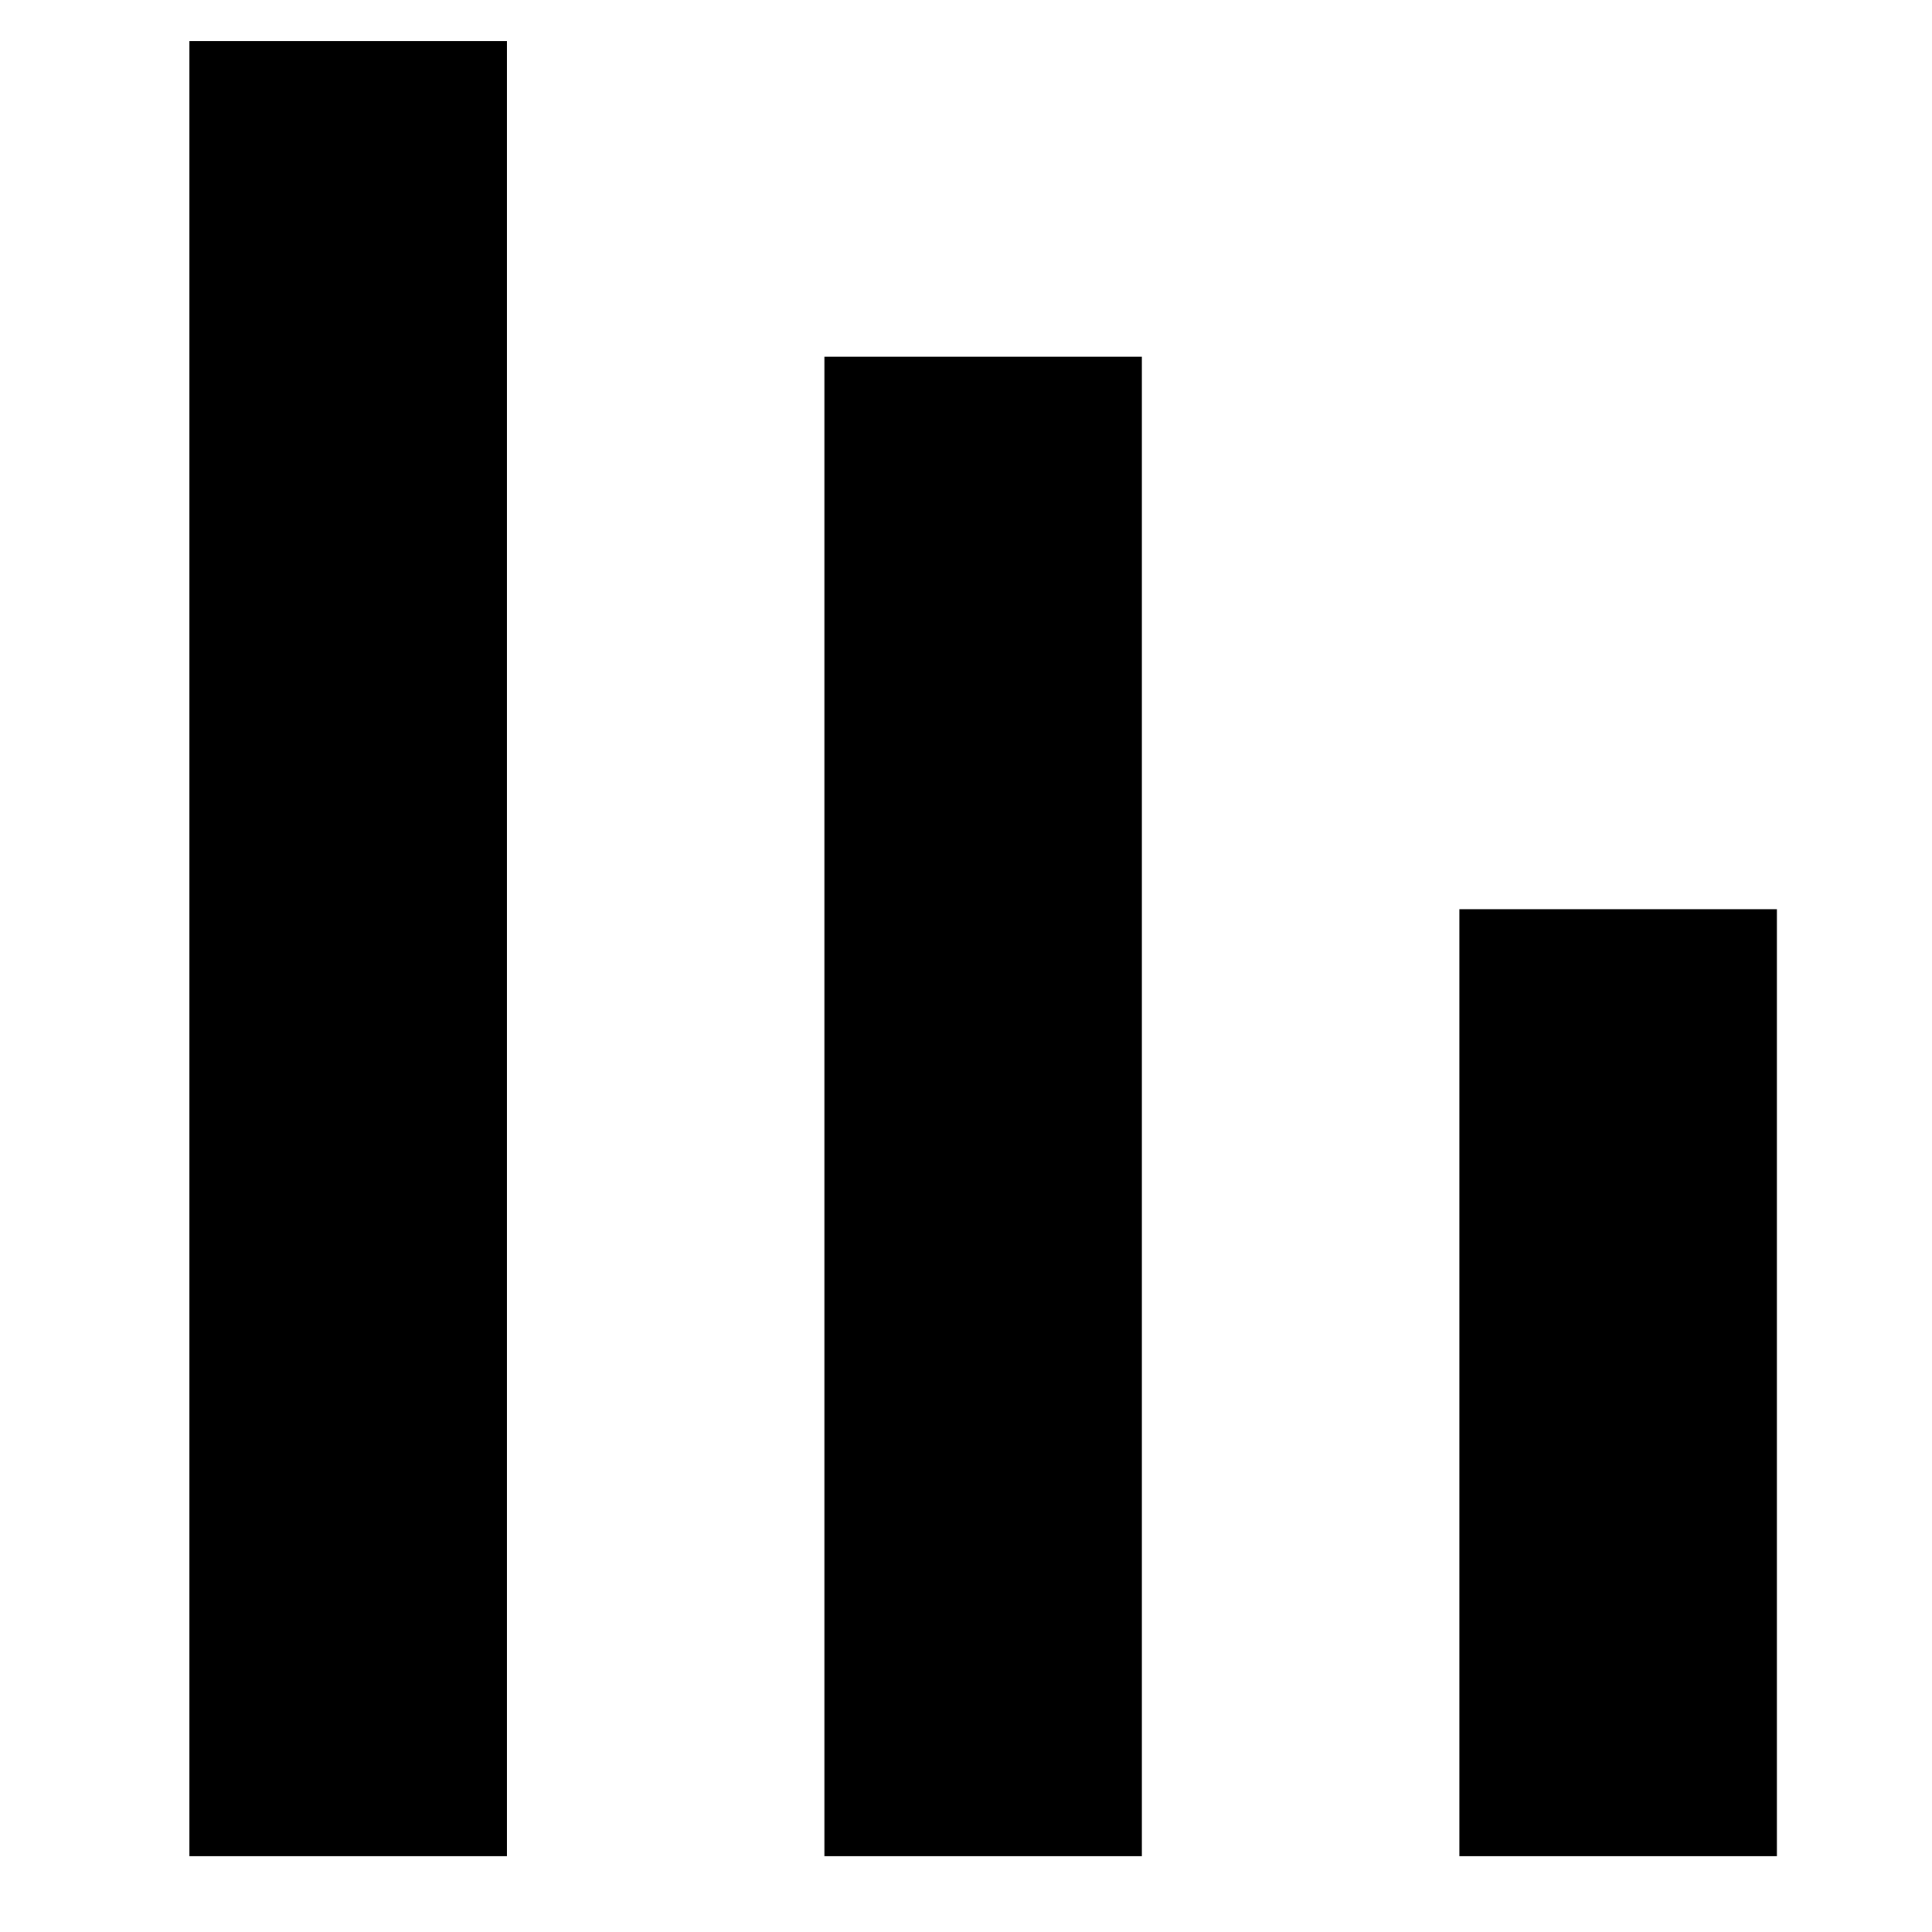
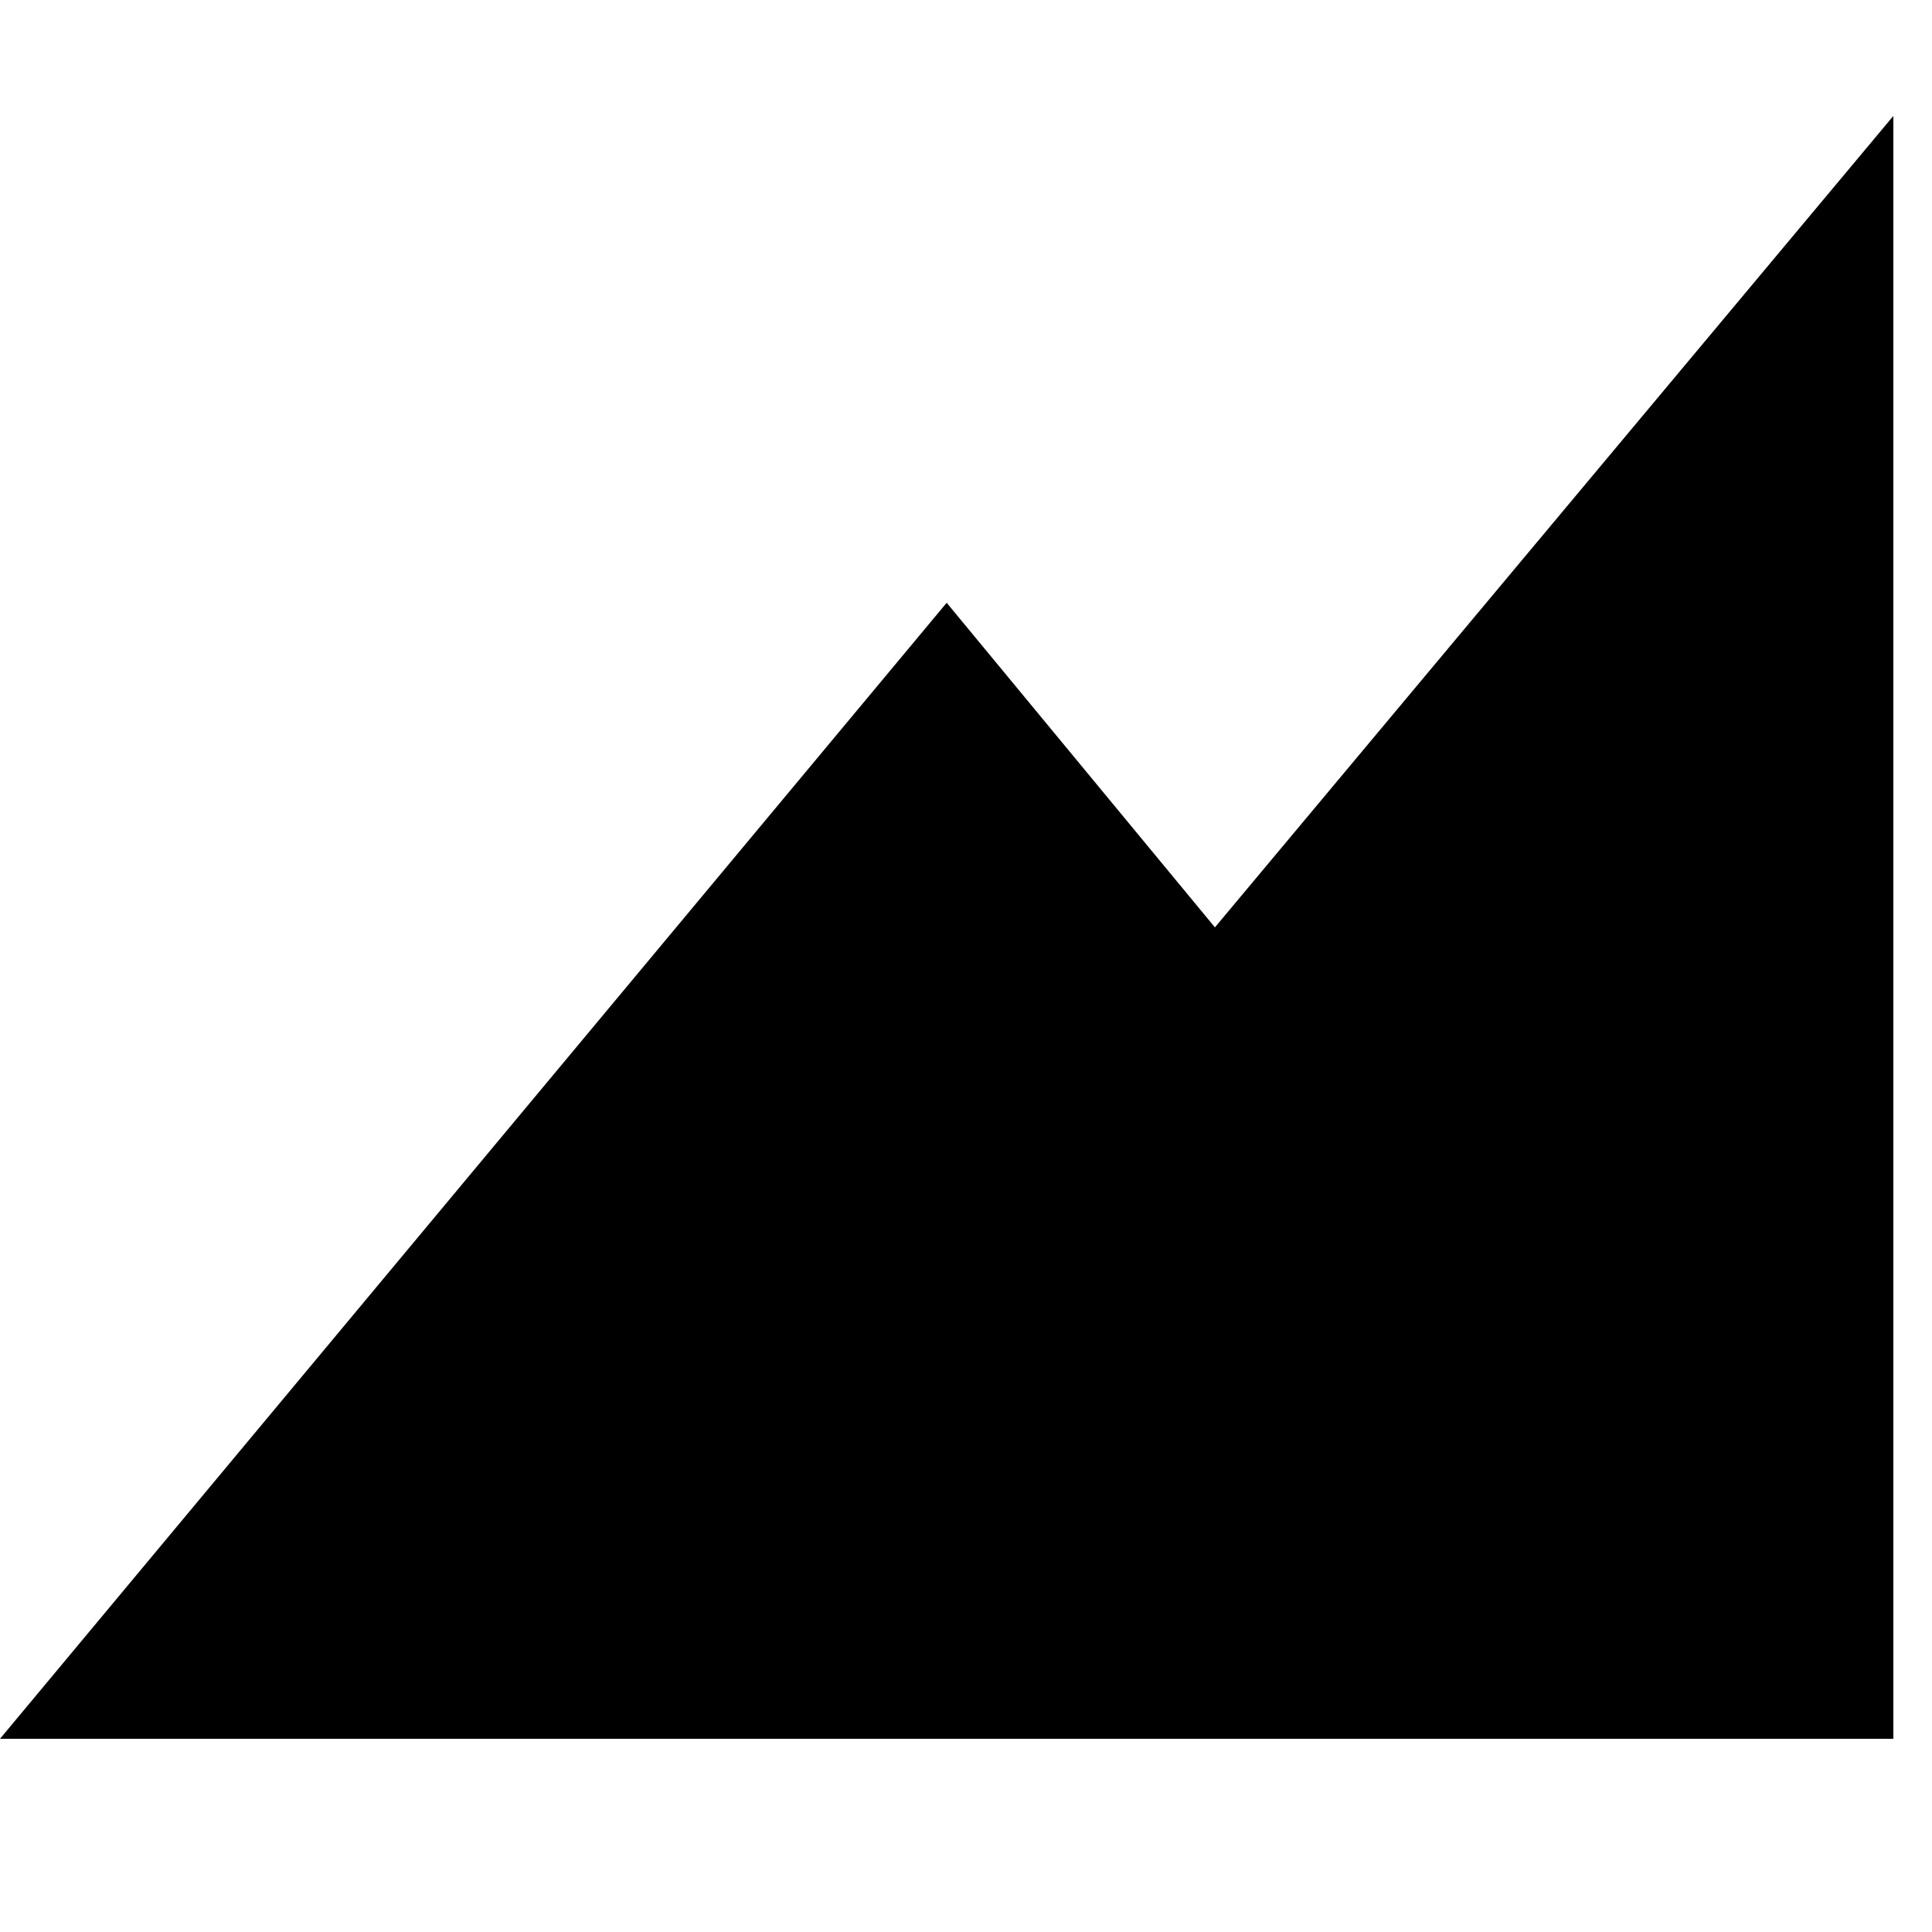
- <svg xmlns="http://www.w3.org/2000/svg" width="51px" height="51px" viewBox="0 0 51 51" version="1.1">
+ <svg xmlns="http://www.w3.org/2000/svg" width="50px" height="50px" viewBox="0 0 50 50" version="1.1">
  <description>Created with Sketch (http://www.bohemiancoding.com/sketch)</description>
  <defs />
  <g id="Page-1" stroke="none" stroke-width="1" fill="none" fill-rule="evenodd">
-     <g id="dashboard" transform="translate(27, 24) rotate(-90) translate(-27, -24) translate(2, 2)" fill="#000000">
-       <g id="_x2E_svg_6_">
-         <rect id="Rectangle" x="0" y="0" width="47.917" height="8.381" />
-         <rect id="Rectangle" x="0" y="16.762" width="39.583" height="8.381" />
-         <rect id="Rectangle" x="0" y="33.524" width="25" height="8.381" />
-       </g>
+     <g id="icon_charts" transform="translate(0, 2)" fill="#000000">
+       <path d="M31.442,22 L24.5,13.6 L0,43 L13.883,43 L49,43 L49,1 L31.442,22 L31.442,22 Z" id="Shape" />
    </g>
  </g>
</svg>
